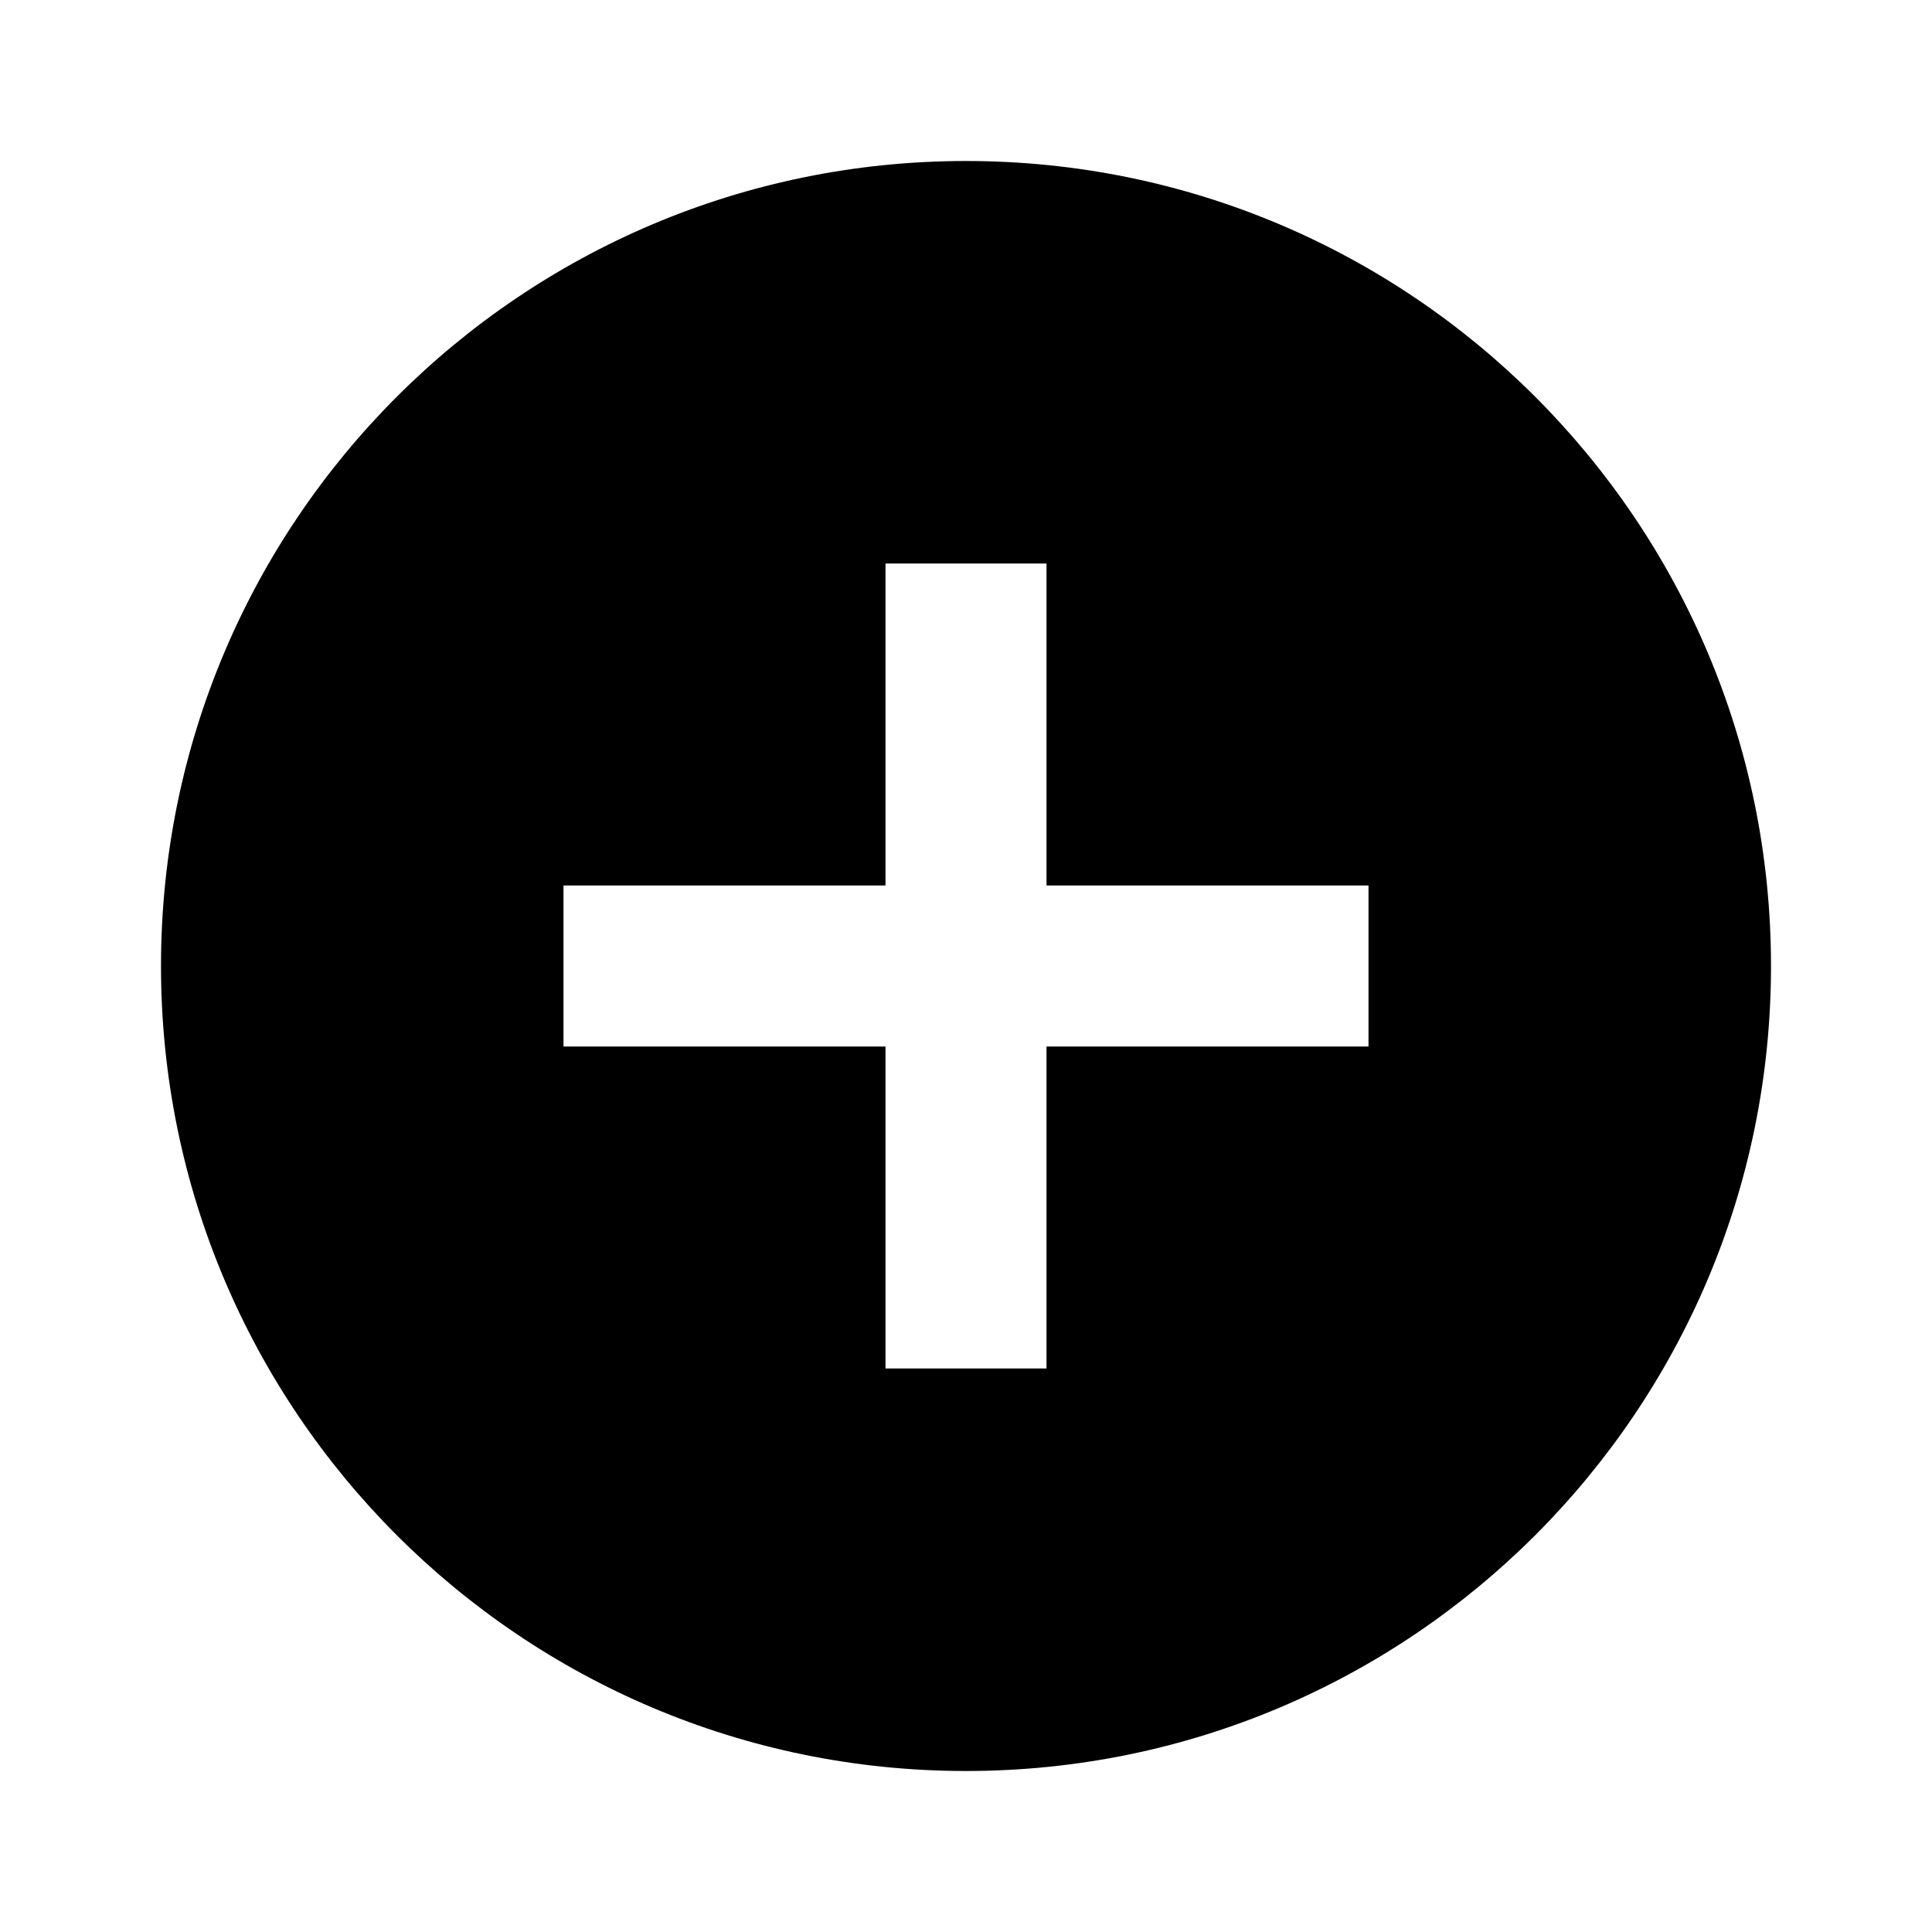
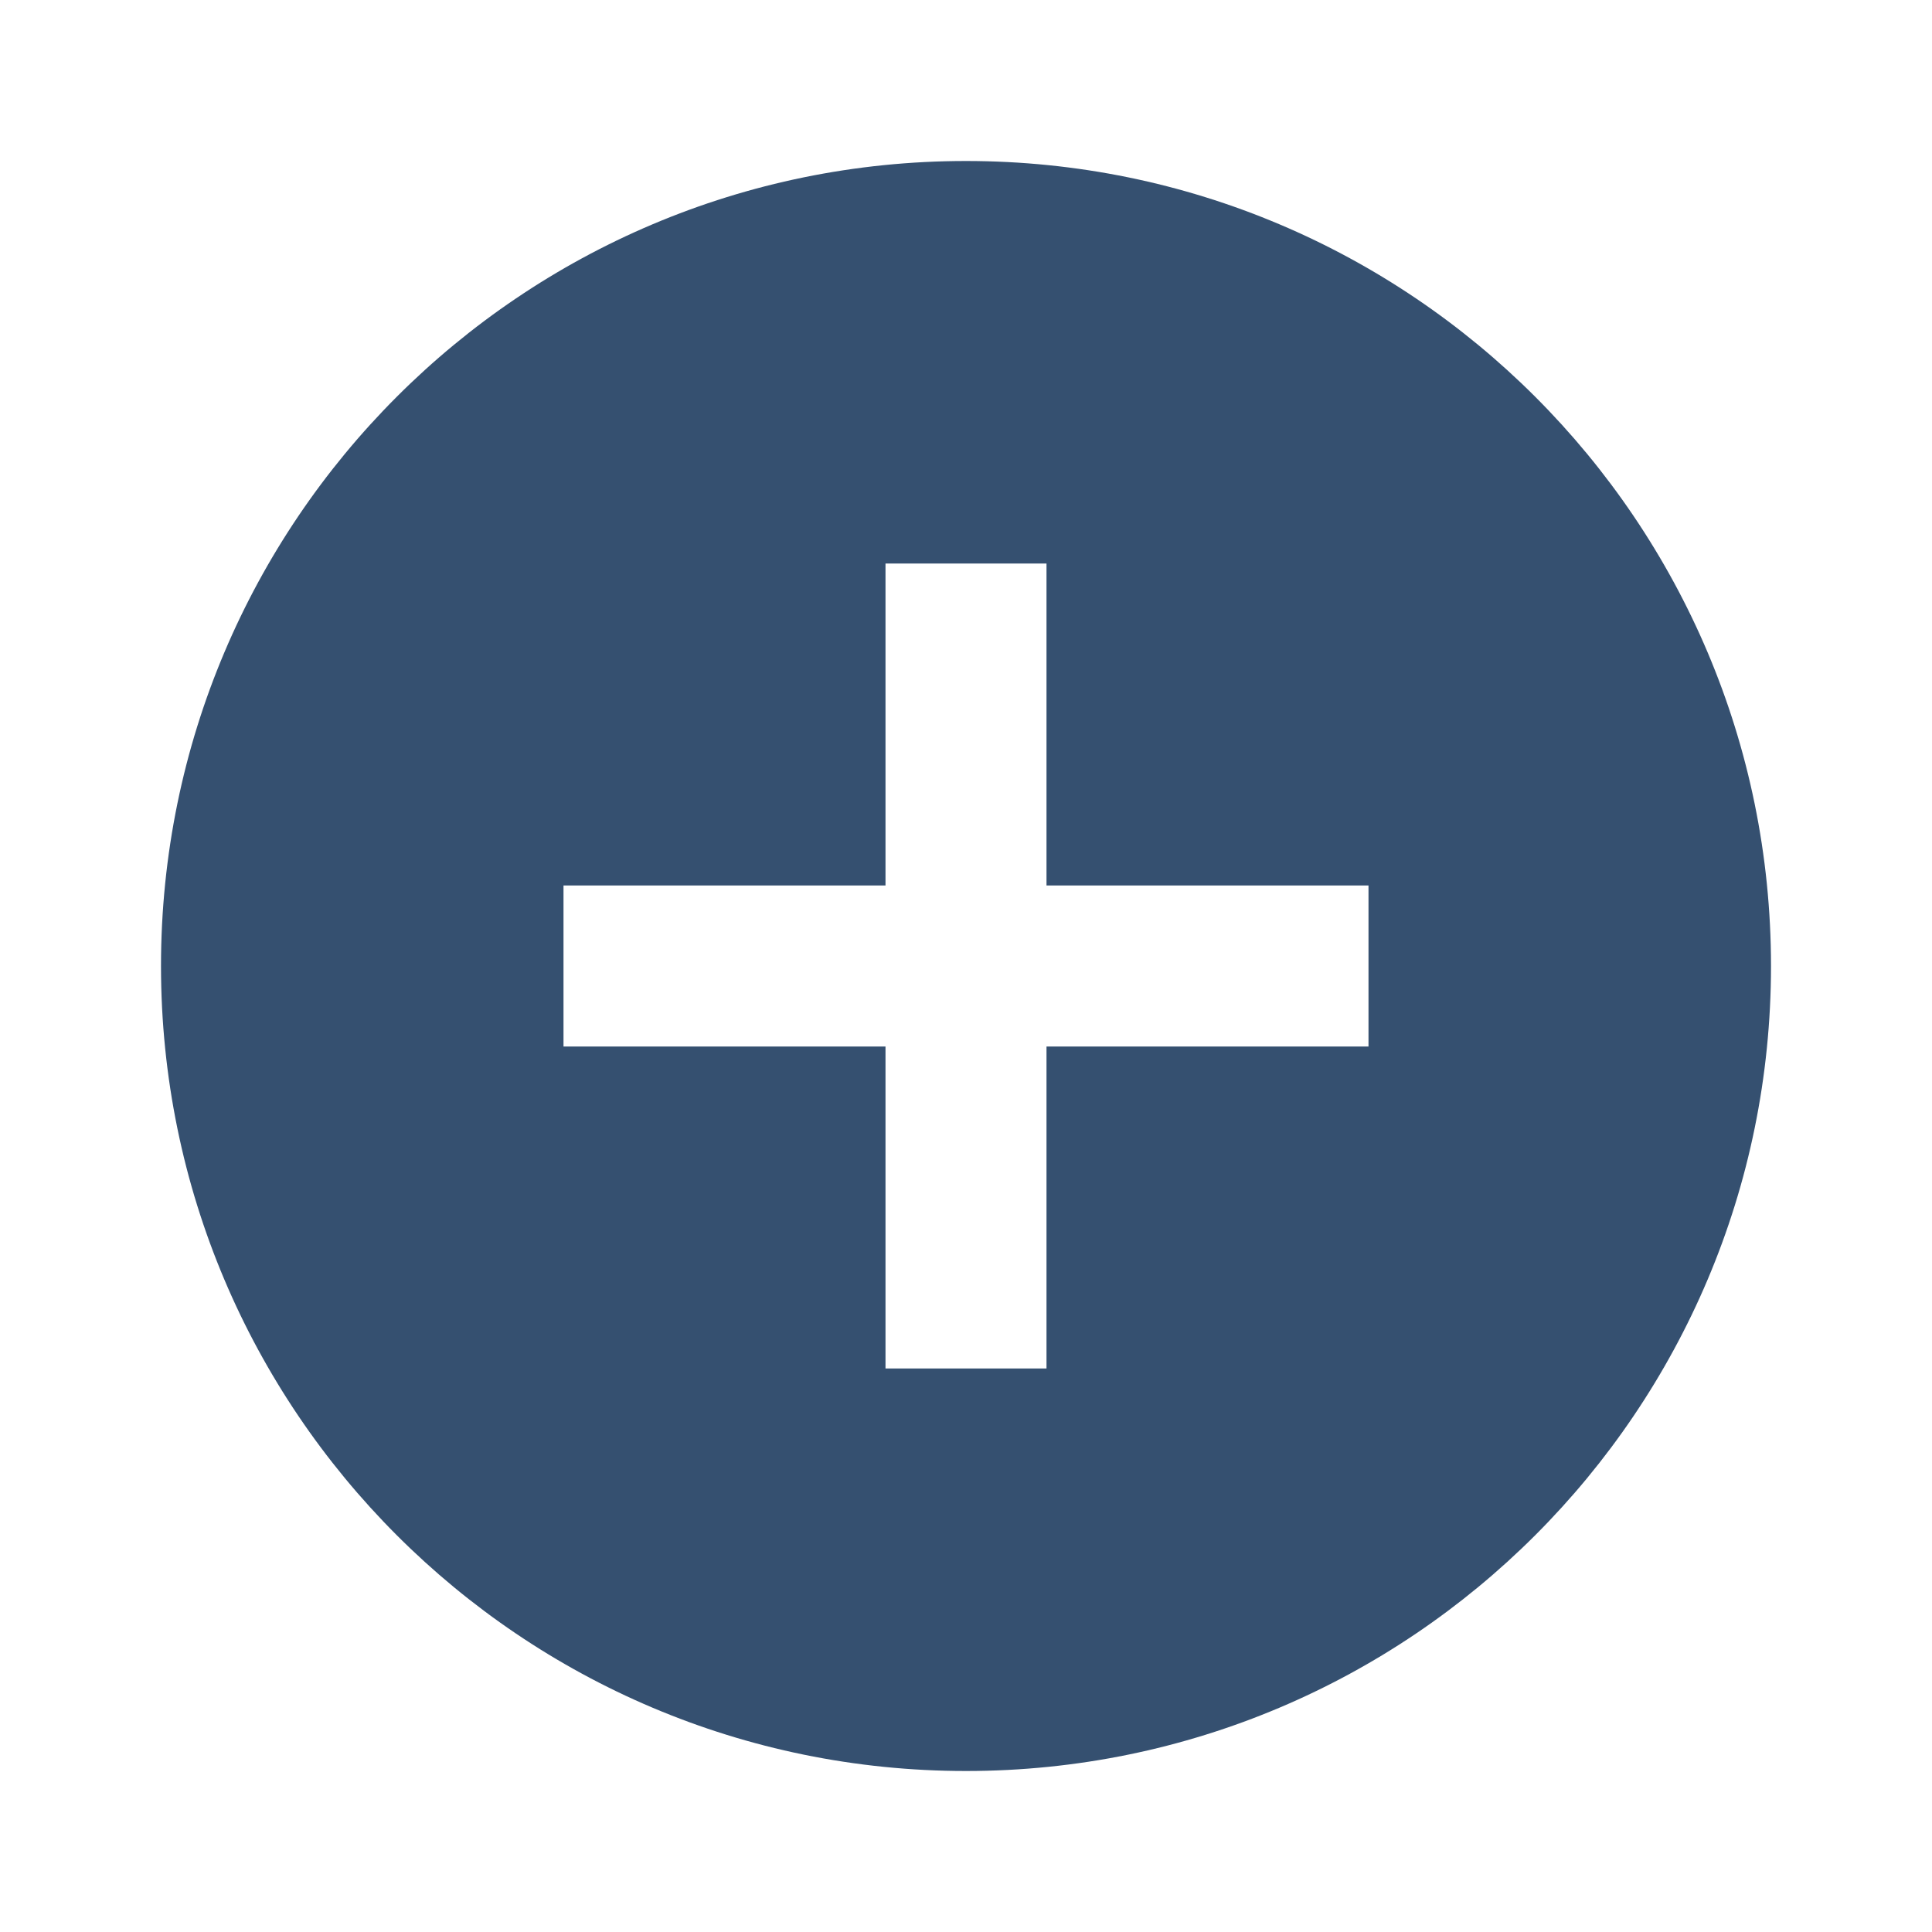
- <svg xmlns="http://www.w3.org/2000/svg" fill="#000000" viewBox="0 0 24 24" width="24px" height="24px">
+ <svg xmlns="http://www.w3.org/2000/svg" fill="#355070" viewBox="0 0 24 24" width="24px" height="24px">
  <path d="M12,2C6.477,2,2,6.477,2,12s4.477,10,10,10s10-4.477,10-10S17.523,2,12,2z M17,13h-4v4h-2v-4H7v-2h4V7h2v4h4V13z" />
</svg>
